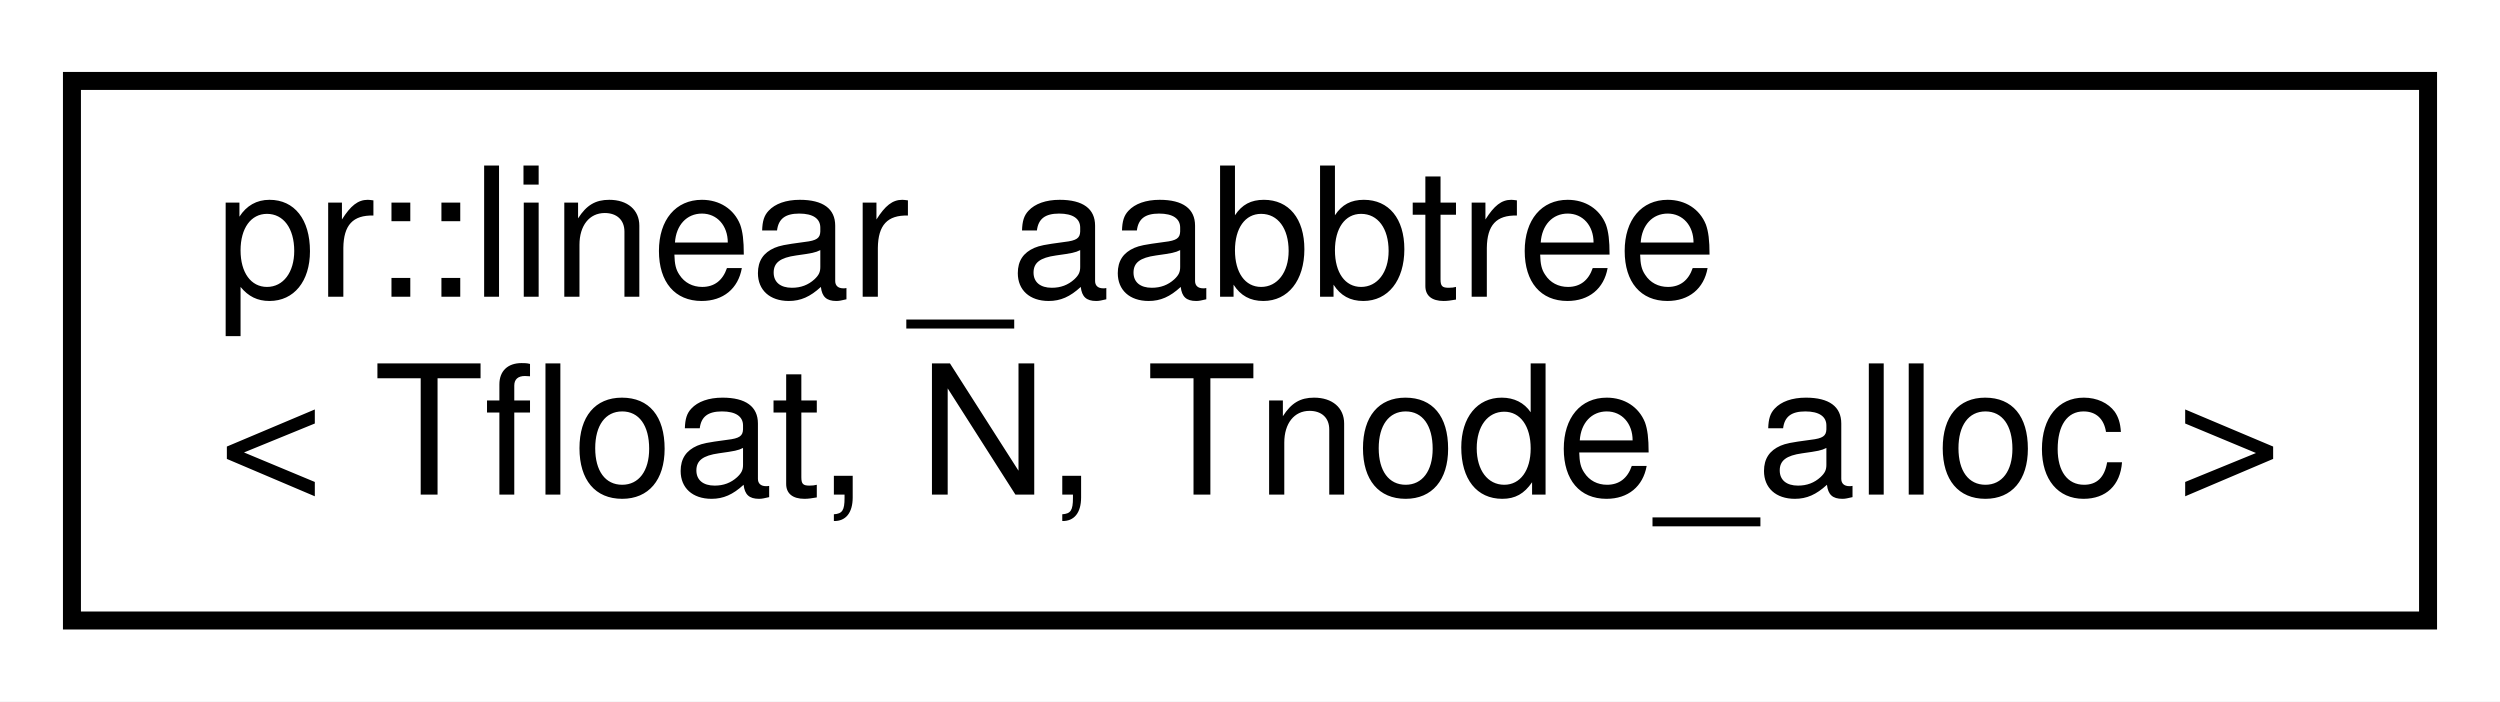
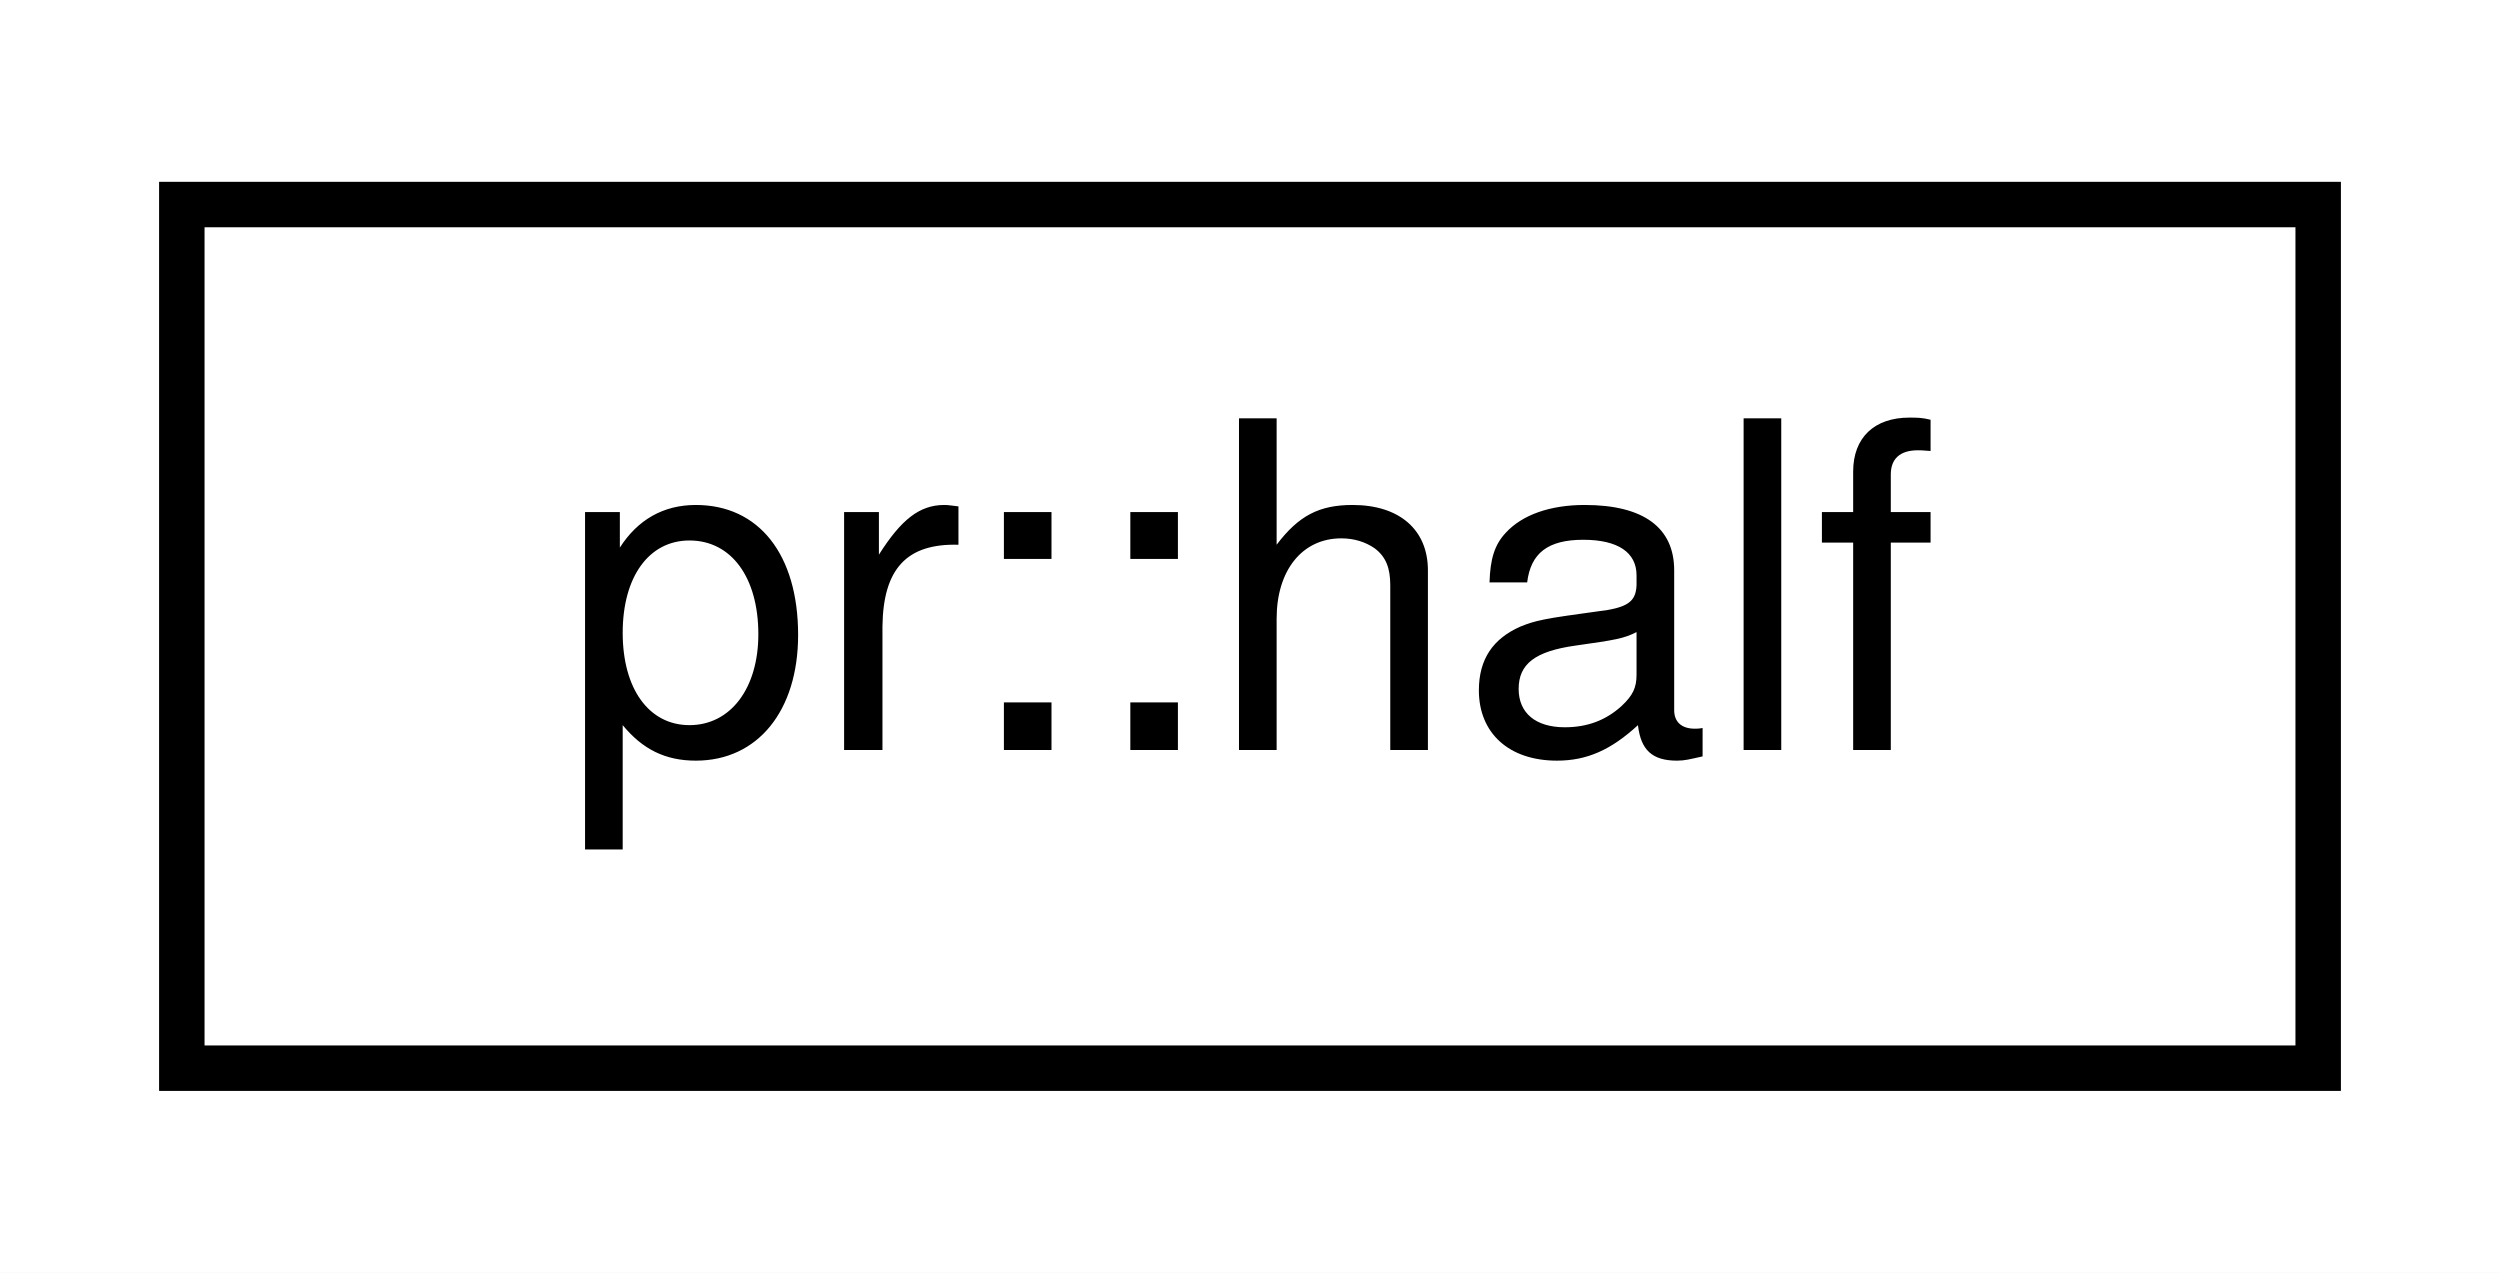
- <svg xmlns="http://www.w3.org/2000/svg" xmlns:xlink="http://www.w3.org/1999/xlink" width="139pt" height="39pt" viewBox="0.00 0.00 139.00 39.00">
-   <g id="graph0" class="graph" transform="scale(1 1) rotate(0) translate(4 35)">
-     <polygon fill="#ffffff" stroke="transparent" points="-4,4 -4,-35 135,-35 135,4 -4,4" />
+ <svg xmlns="http://www.w3.org/2000/svg" xmlns:xlink="http://www.w3.org/1999/xlink" width="55pt" height="28pt" viewBox="0.00 0.00 55.00 28.00">
+   <g id="graph0" class="graph" transform="scale(1 1) rotate(0) translate(4 24)">
+     <polygon fill="#ffffff" stroke="transparent" points="-4,4 -4,-24 51,-24 51,4 -4,4" />
    <g id="node1" class="node">
      <g id="a_node1">
-         <a xlink:href="classpr_1_1linear__aabbtree.html" target="_top" xlink:title="Linear axis-aligned bounding box tree. ">
-           <polygon fill="#ffffff" stroke="#000000" points="0,-.5 0,-30.5 131,-30.5 131,-.5 0,-.5" />
-           <text text-anchor="start" x="8" y="-18.5" font-family="Helvetica,sans-Serif" font-size="10.00" fill="#000000">pr::linear_aabbtree</text>
-           <text text-anchor="middle" x="65.5" y="-7.5" font-family="Helvetica,sans-Serif" font-size="10.00" fill="#000000">&lt; Tfloat, N, Tnode_alloc &gt;</text>
+         <a xlink:href="classpr_1_1half.html" target="_top" xlink:title="Half-precision float. ">
+           <polygon fill="#ffffff" stroke="#000000" points="0,-.5 0,-19.5 47,-19.5 47,-.5 0,-.5" />
+           <text text-anchor="middle" x="23.5" y="-7.5" font-family="Helvetica,sans-Serif" font-size="10.00" fill="#000000">pr::half</text>
        </a>
      </g>
    </g>
  </g>
</svg>
